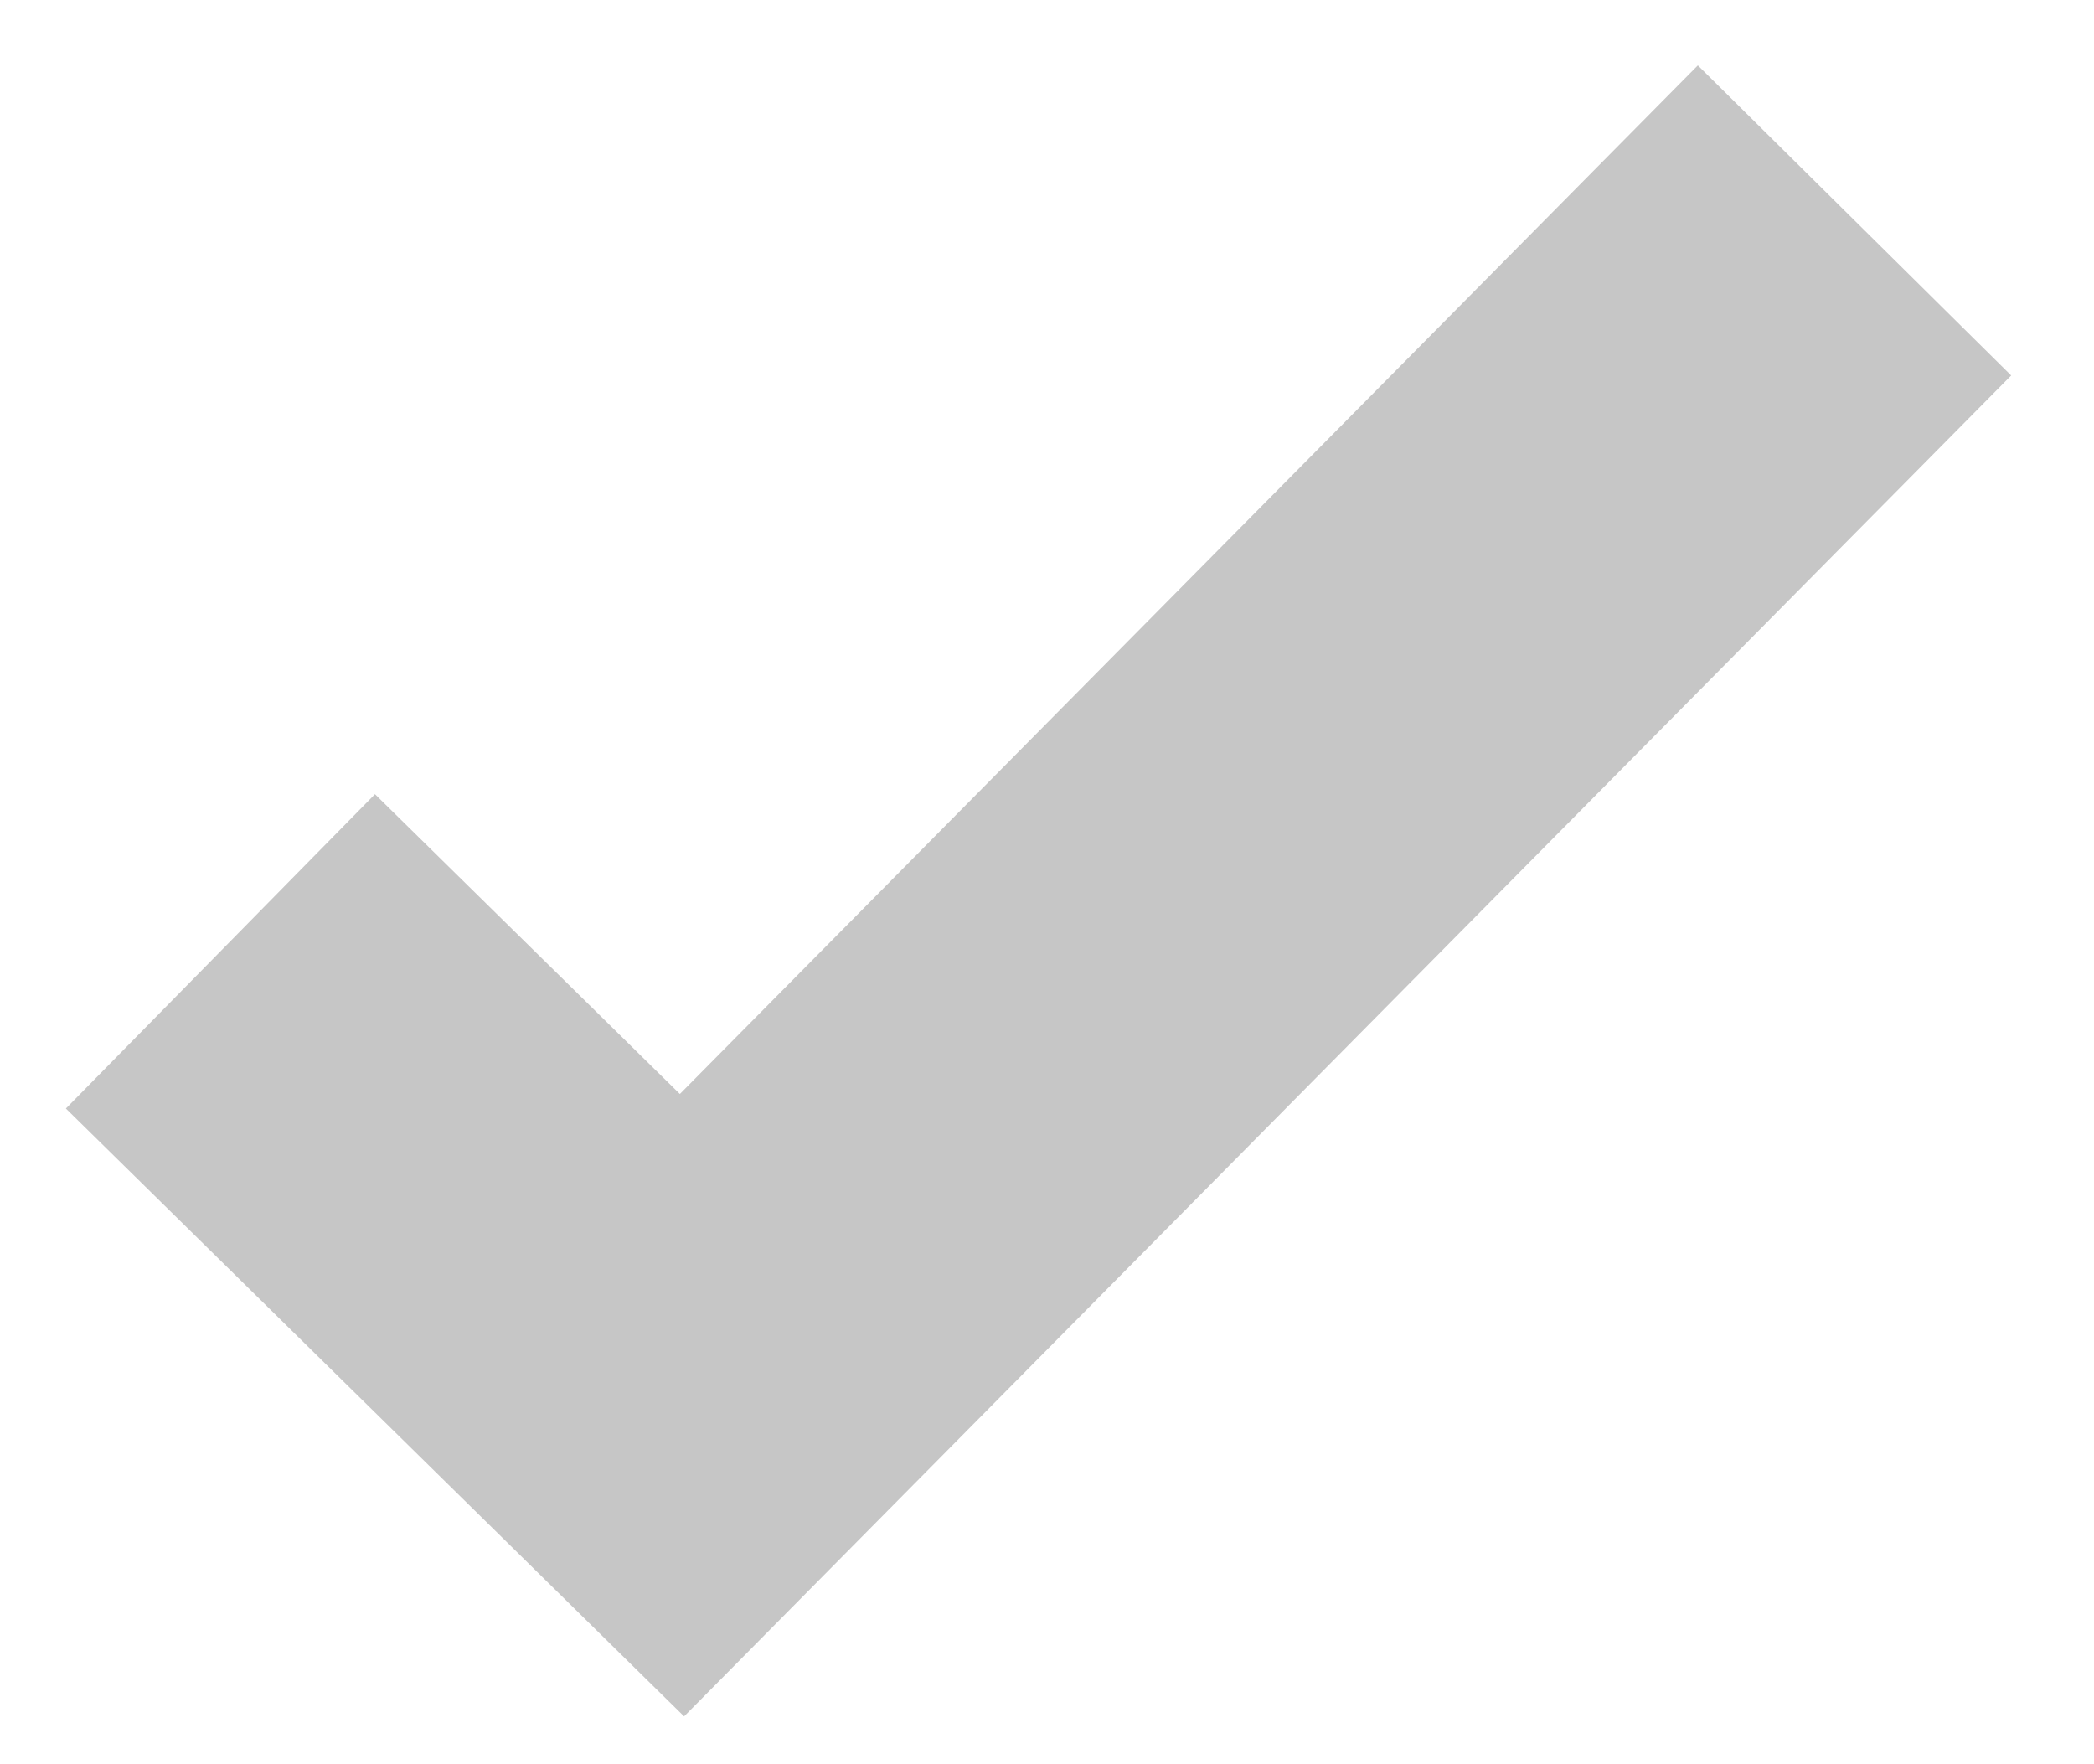
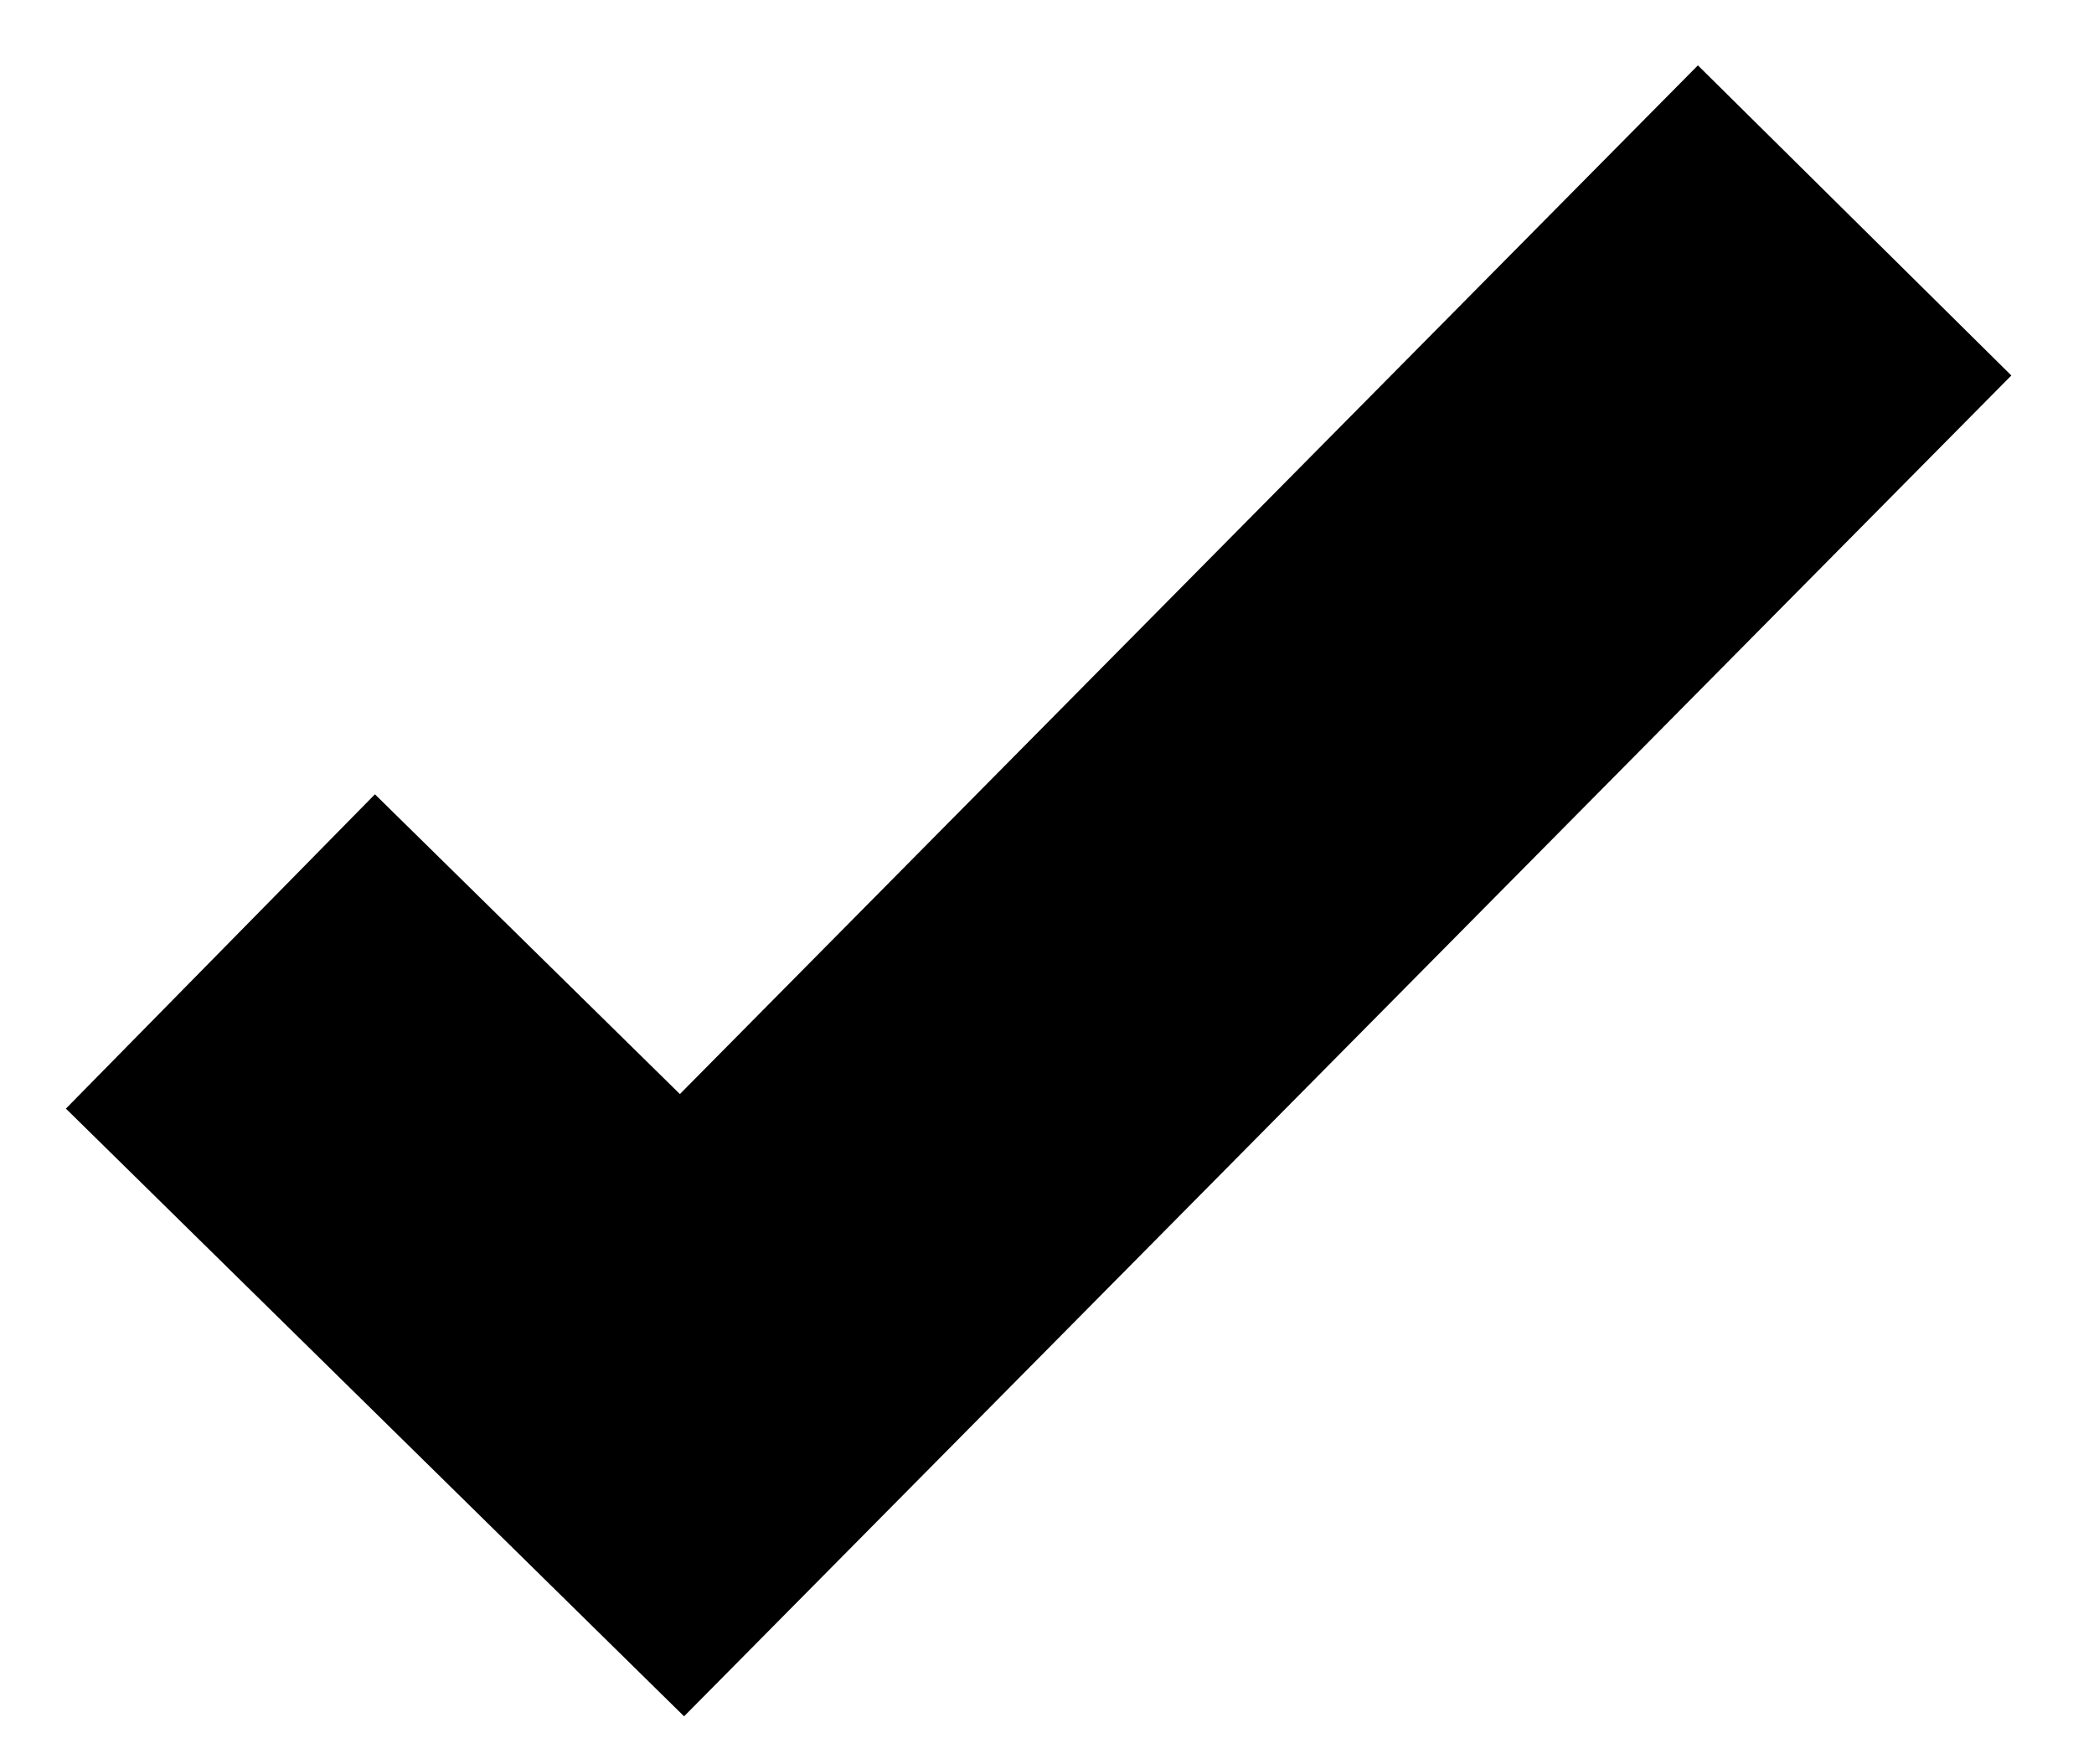
- <svg xmlns="http://www.w3.org/2000/svg" width="19px" height="16px" viewBox="0 0 19 16" version="1.1">
-   <defs />
-   <g id="app" stroke="none" stroke-width="1" fill="none" fill-rule="evenodd">
-     <g id="step2" transform="translate(-33, -445)" stroke="#C6C6C6">
+ <svg xmlns="http://www.w3.org/2000/svg" version="1.1" id="图层_1" x="0px" y="0px" width="19px" height="16px" viewBox="0 0 19 16" enable-background="new 0 0 19 16" xml:space="preserve">
+   <g id="app">
+     <g id="step2" transform="translate(-33, -445)">
      <g id="option-picking" transform="translate(29, 434)">
        <g id="unselected" transform="translate(0, 5)">
          <g id="OK-Copy-2">
-             <polyline id="Path-4" stroke-width="4" points="6 14.632 10.188 18.75 20.827 8" />
+             <polygon points="10.207,21.573 4.598,16.059 7.402,13.207 10.169,15.927 19.406,6.593 22.25,9.407      " />
          </g>
        </g>
      </g>
    </g>
  </g>
</svg>
